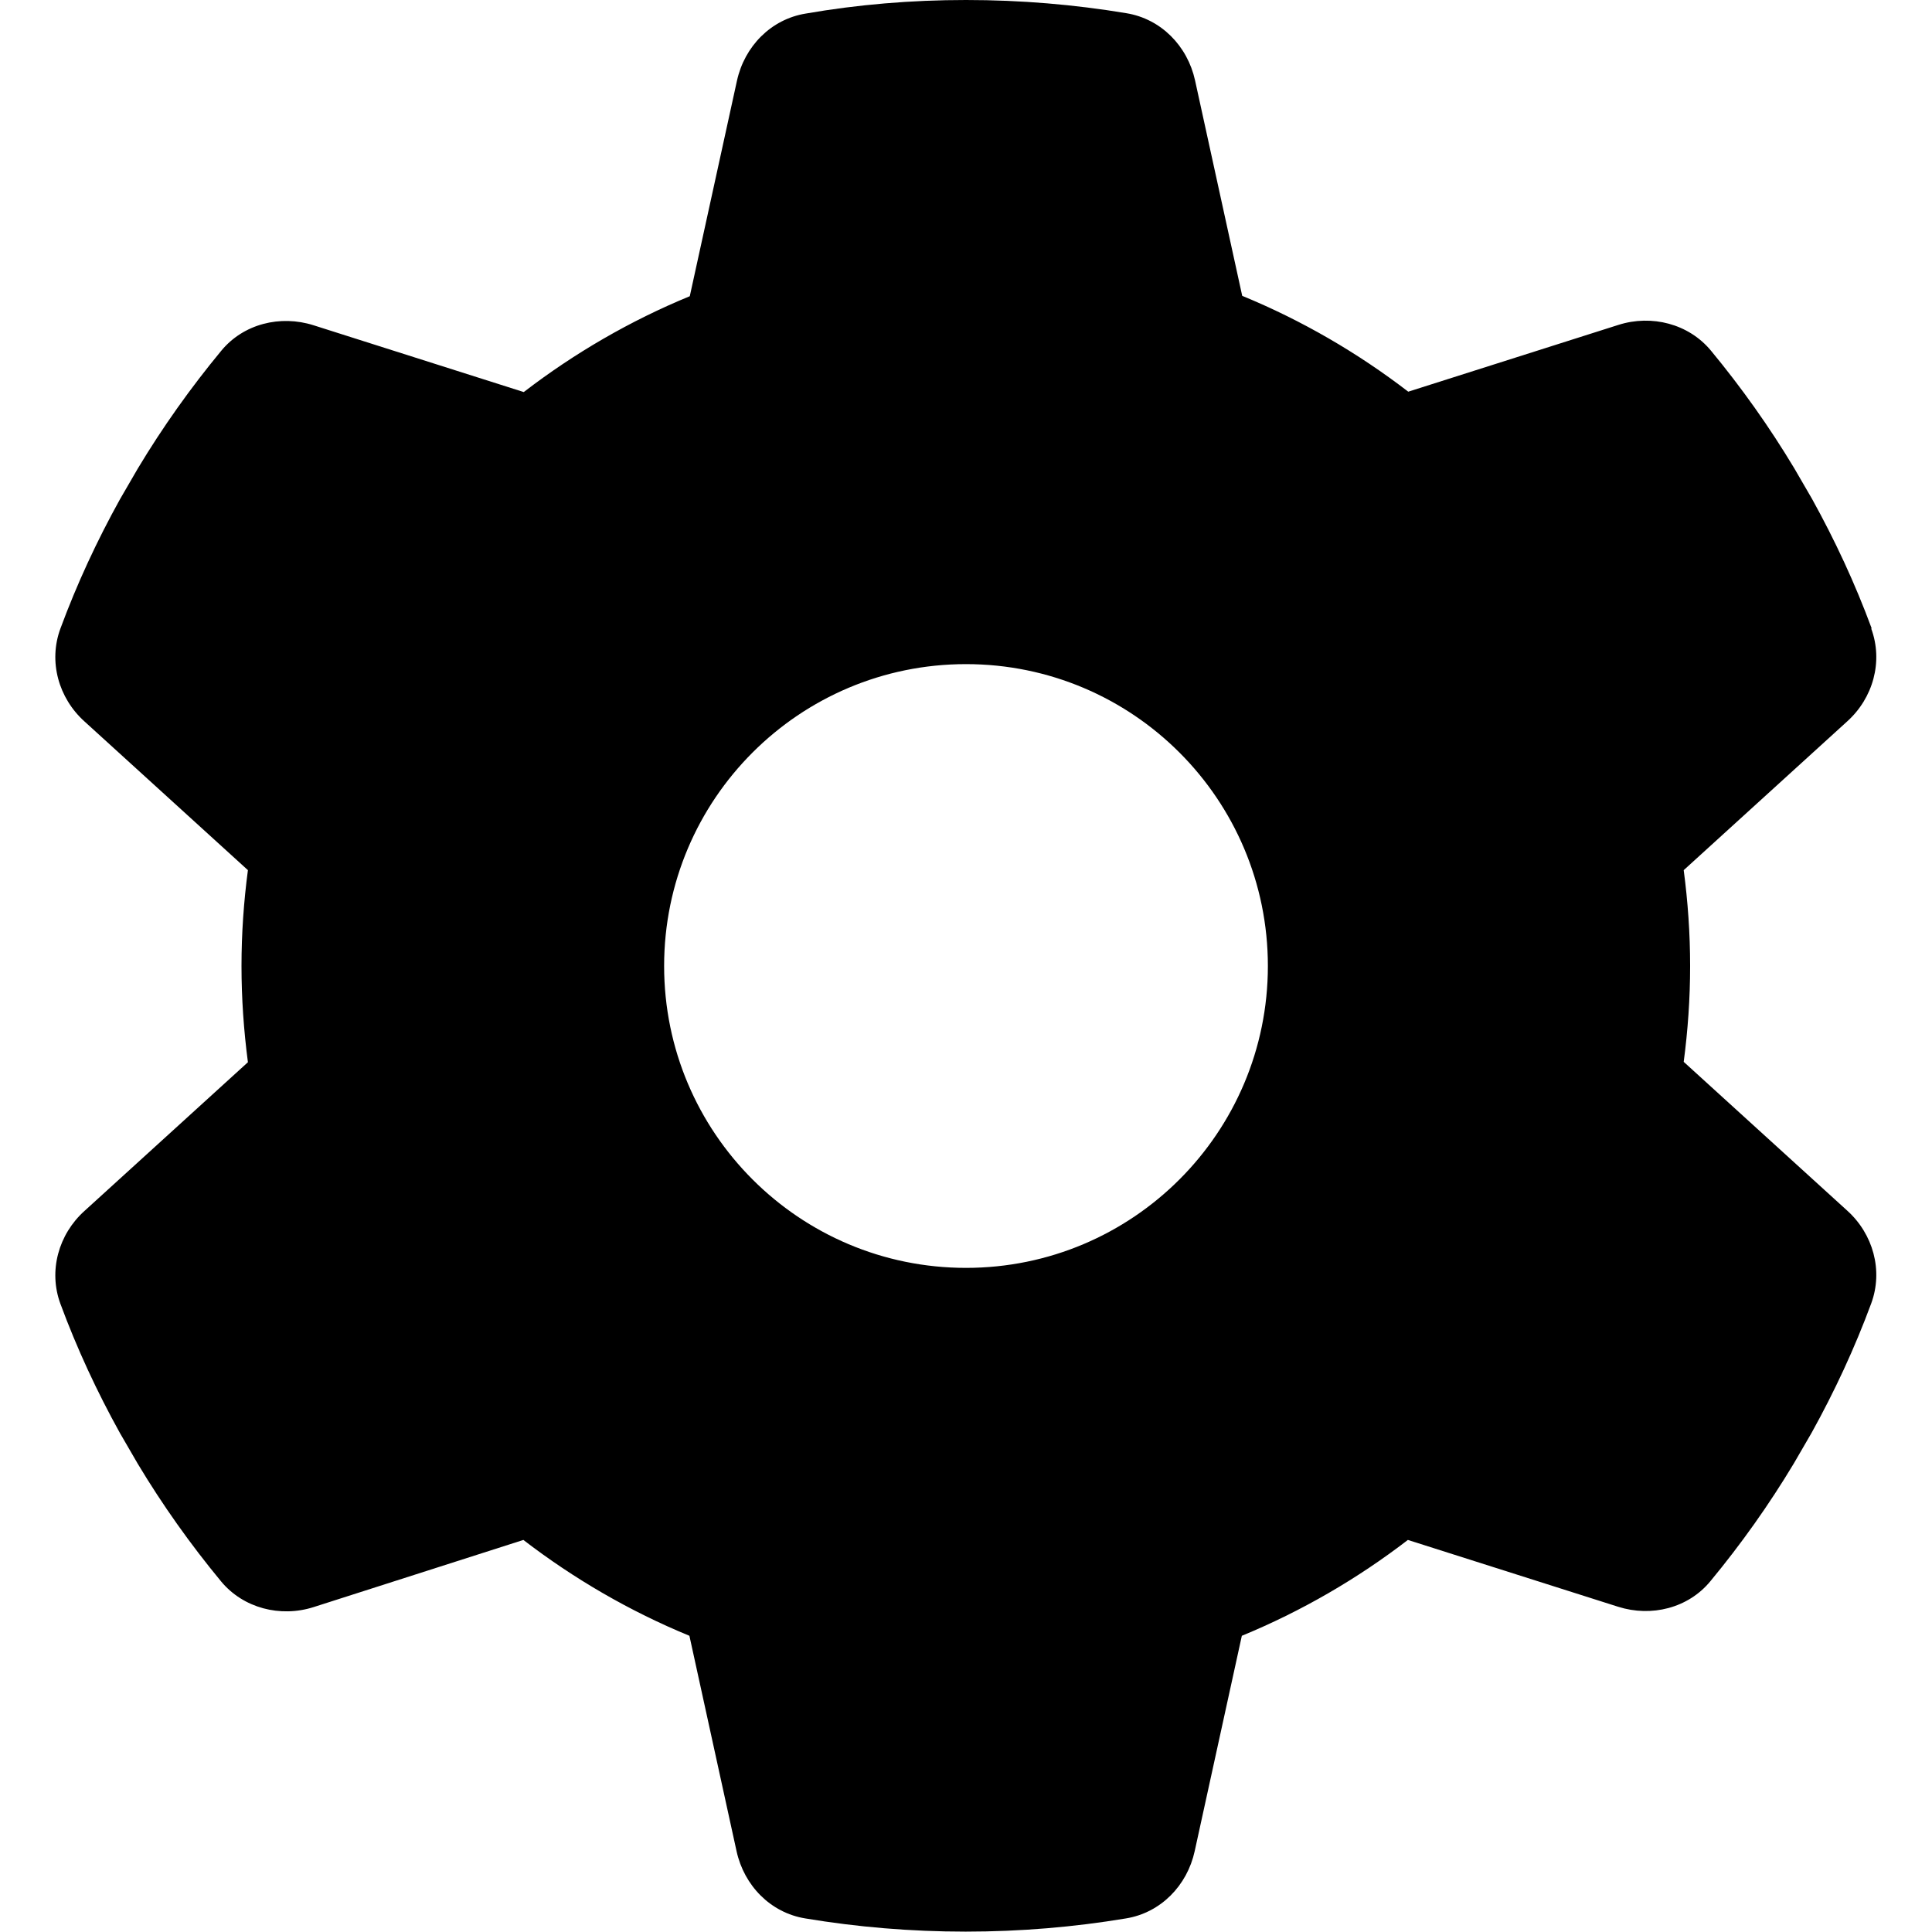
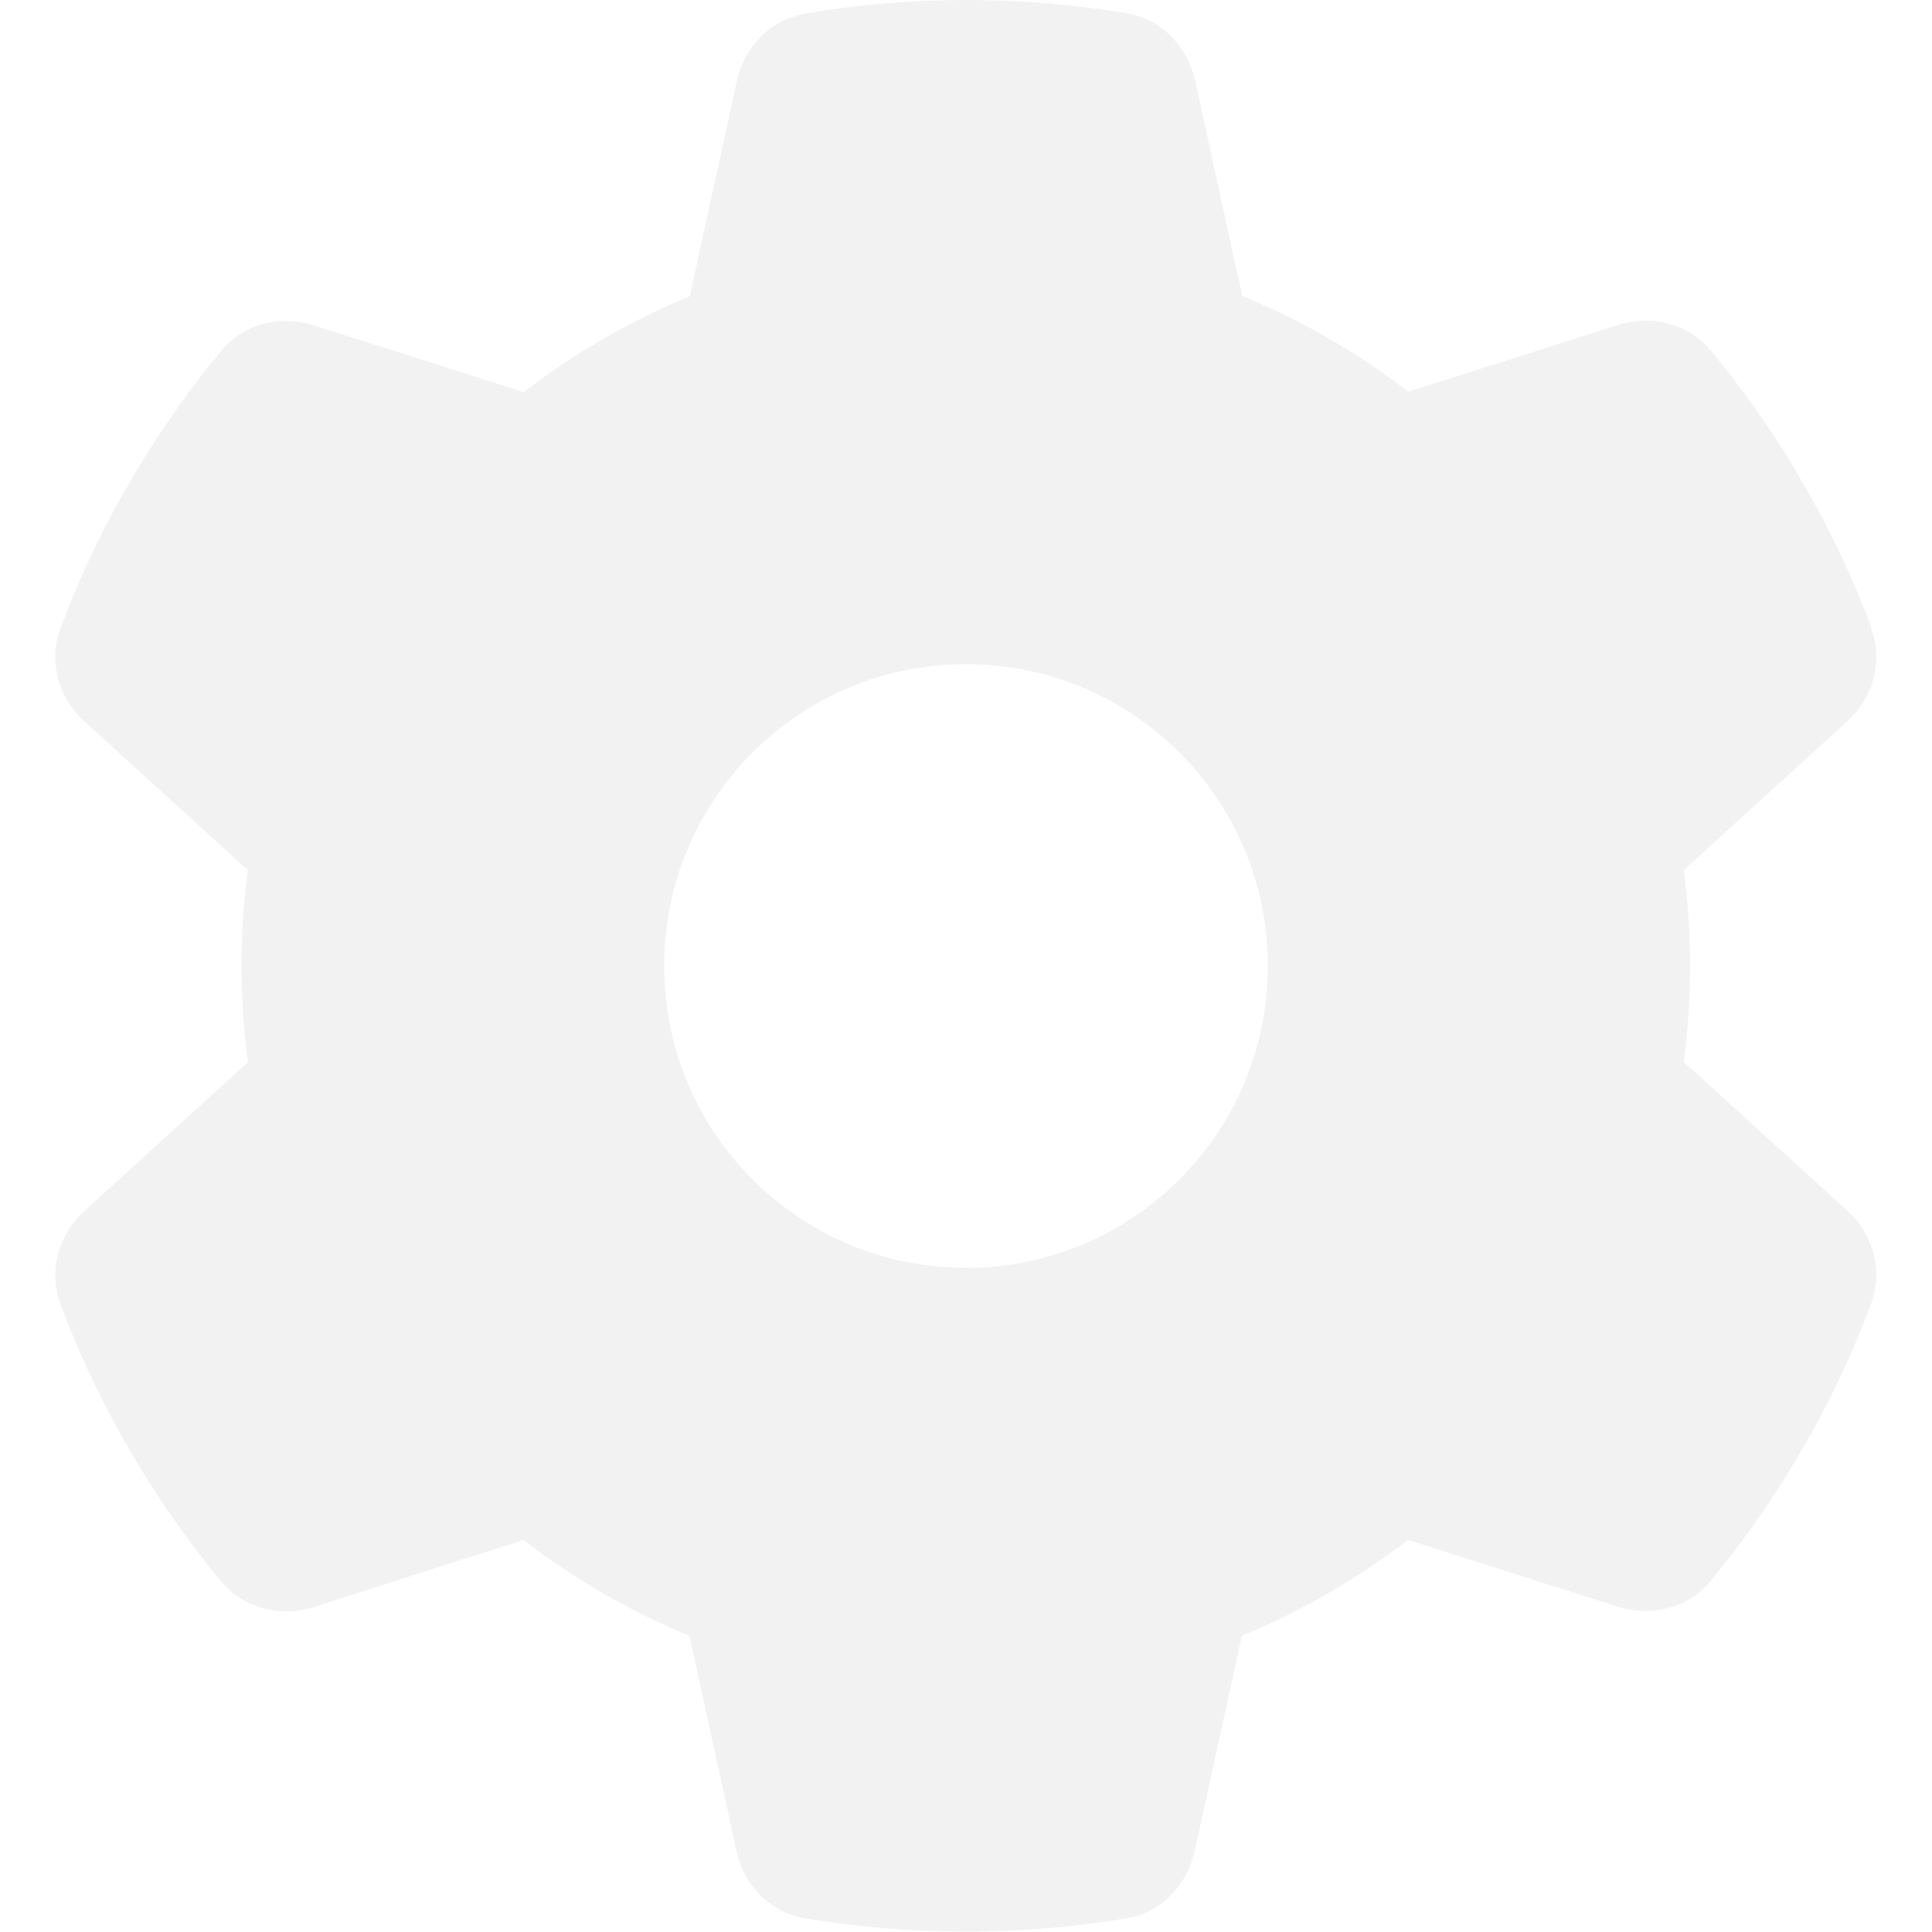
<svg xmlns="http://www.w3.org/2000/svg" viewBox="0 0 512 512">
-   <path d="M495.9 166.6c3.2 8.7 .5 18.4-6.4 24.6l-43.3 39.4c1.1 8.3 1.7 16.8 1.7 25.4s-.6 17.1-1.7 25.4l43.3 39.4c6.9 6.2 9.6 15.9 6.4 24.6c-4.4 11.9-9.7 23.3-15.8 34.3l-4.7 8.1c-6.6 11-14 21.4-22.1 31.2c-5.9 7.2-15.7 9.6-24.5 6.8l-55.7-17.7c-13.4 10.3-28.2 18.9-44 25.4l-12.5 57.1c-2 9.1-9 16.3-18.2 17.8c-13.8 2.3-28 3.5-42.5 3.5s-28.7-1.2-42.5-3.5c-9.2-1.5-16.2-8.7-18.2-17.8l-12.5-57.1c-15.8-6.5-30.6-15.1-44-25.4L83.1 425.9c-8.8 2.8-18.6 .3-24.5-6.8c-8.1-9.8-15.5-20.2-22.1-31.2l-4.7-8.1c-6.1-11-11.4-22.4-15.8-34.3c-3.2-8.7-.5-18.4 6.4-24.6l43.3-39.4C64.6 273.1 64 264.6 64 256s.6-17.1 1.7-25.4L22.4 191.2c-6.9-6.2-9.6-15.9-6.4-24.6c4.4-11.9 9.7-23.3 15.8-34.3l4.7-8.1c6.6-11 14-21.4 22.1-31.2c5.9-7.2 15.7-9.6 24.5-6.8l55.7 17.7c13.4-10.3 28.2-18.9 44-25.4l12.5-57.1c2-9.1 9-16.3 18.2-17.8C227.3 1.2 241.5 0 256 0s28.7 1.2 42.5 3.5c9.2 1.5 16.2 8.7 18.2 17.8l12.5 57.1c15.8 6.5 30.6 15.1 44 25.4l55.7-17.7c8.8-2.8 18.6-.3 24.5 6.8c8.1 9.8 15.5 20.2 22.1 31.2l4.7 8.1c6.1 11 11.4 22.4 15.8 34.3zM256 336a80 80 0 1 0 0-160 80 80 0 1 0 0 160z" />
+   <path fill="#f2f2f2" d="M495.9 166.6c3.2 8.7 .5 18.4-6.4 24.6l-43.3 39.4c1.1 8.3 1.7 16.8 1.7 25.4s-.6 17.1-1.7 25.4l43.3 39.4c6.9 6.2 9.6 15.9 6.4 24.6c-4.4 11.9-9.7 23.3-15.8 34.3l-4.7 8.1c-6.6 11-14 21.4-22.1 31.2c-5.9 7.2-15.7 9.6-24.5 6.8l-55.7-17.7c-13.4 10.3-28.2 18.9-44 25.4l-12.5 57.1c-2 9.1-9 16.3-18.2 17.8c-13.8 2.3-28 3.5-42.5 3.5s-28.7-1.2-42.5-3.5c-9.2-1.5-16.2-8.7-18.2-17.8l-12.5-57.1c-15.8-6.5-30.6-15.1-44-25.4L83.1 425.9c-8.8 2.8-18.6 .3-24.5-6.8c-8.1-9.8-15.5-20.2-22.1-31.2l-4.7-8.1c-6.1-11-11.4-22.4-15.8-34.3c-3.2-8.7-.5-18.4 6.4-24.6l43.3-39.4C64.6 273.1 64 264.6 64 256s.6-17.1 1.7-25.4L22.4 191.2c-6.9-6.2-9.6-15.9-6.4-24.6c4.4-11.9 9.7-23.3 15.8-34.3l4.7-8.1c6.6-11 14-21.4 22.1-31.2c5.9-7.2 15.7-9.6 24.5-6.8l55.7 17.7c13.4-10.3 28.2-18.9 44-25.4l12.5-57.1c2-9.1 9-16.3 18.2-17.8C227.3 1.2 241.5 0 256 0s28.7 1.2 42.5 3.5c9.2 1.5 16.2 8.7 18.2 17.8l12.5 57.1c15.8 6.5 30.6 15.1 44 25.4l55.7-17.7c8.8-2.8 18.6-.3 24.5 6.8c8.1 9.8 15.5 20.2 22.1 31.2l4.7 8.1c6.1 11 11.4 22.4 15.8 34.3zM256 336a80 80 0 1 0 0-160 80 80 0 1 0 0 160z" />
</svg>
